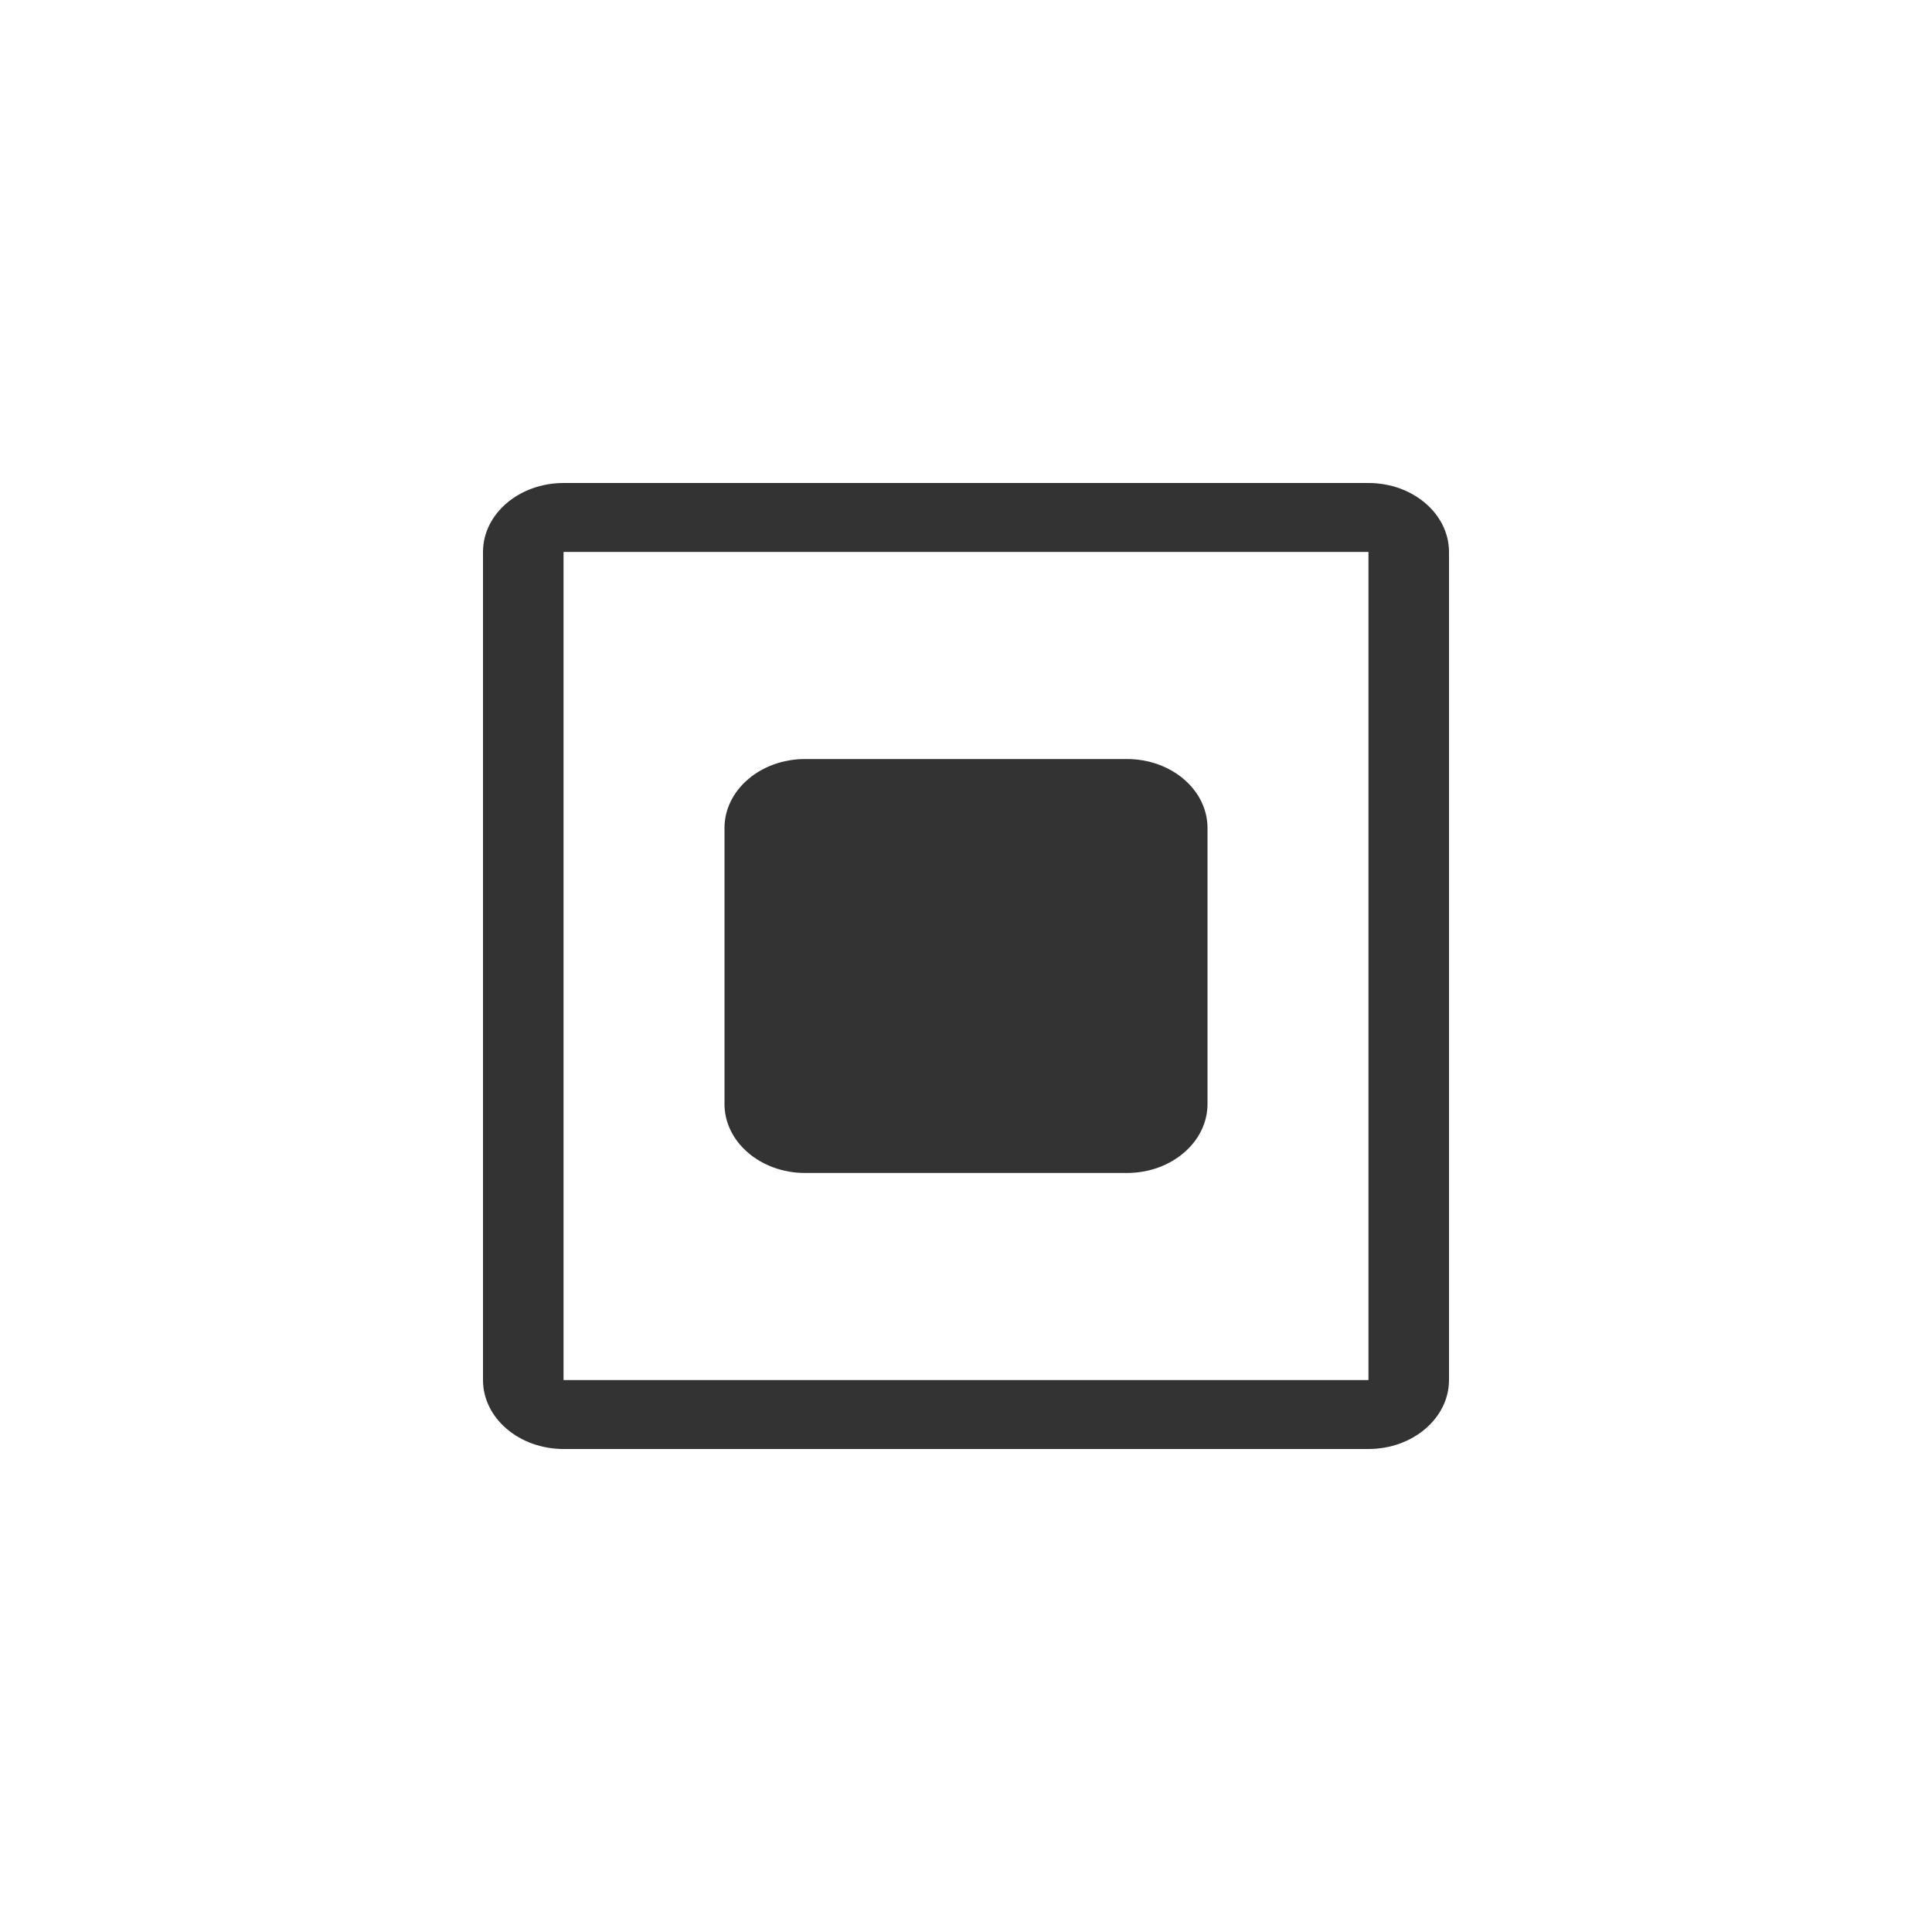
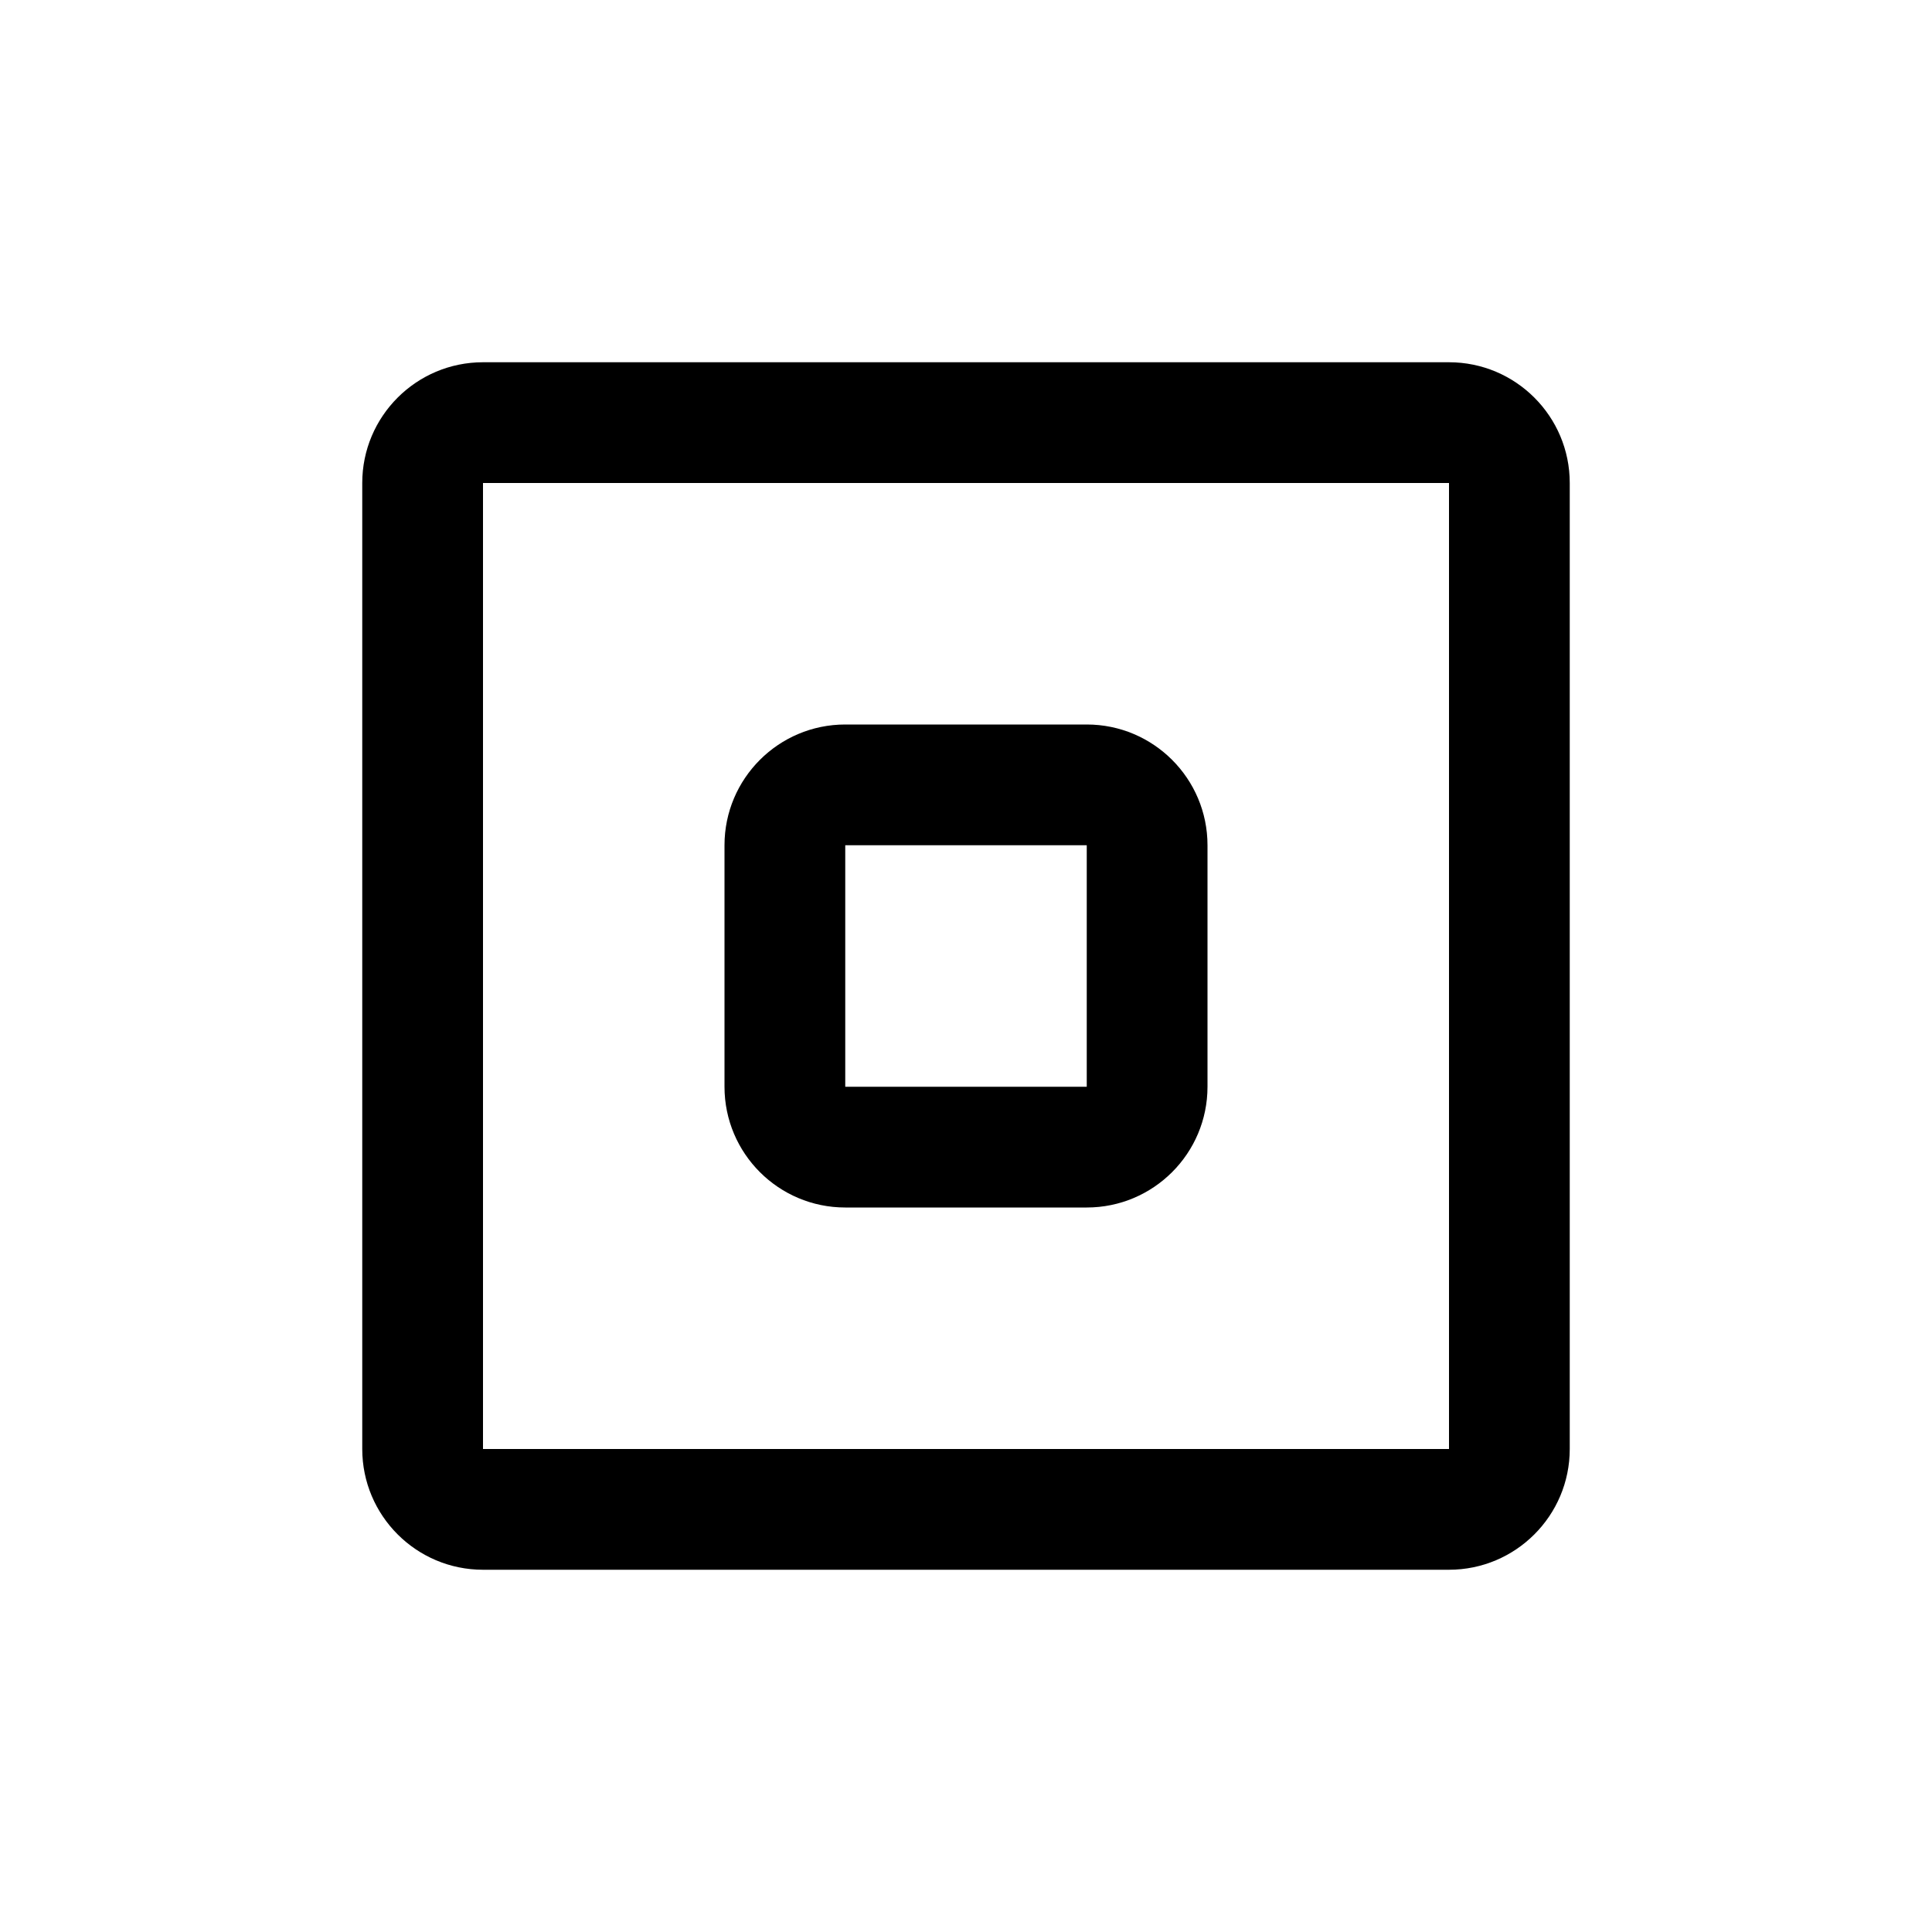
- <svg xmlns="http://www.w3.org/2000/svg" width="16" height="16" viewBox="0 0 16 16" fill="none">
-   <path fill-rule="evenodd" clip-rule="evenodd" d="M4.667 4.571H11.333V11.429H4.667V4.571ZM4 4.571C4 4.256 4.299 4 4.667 4H11.333C11.701 4 12 4.256 12 4.571V11.429C12 11.744 11.701 12 11.333 12H4.667C4.299 12 4 11.744 4 11.429V4.571ZM6.667 6.286C6.299 6.286 6 6.542 6 6.857V9.143C6 9.458 6.299 9.714 6.667 9.714H9.333C9.701 9.714 10 9.458 10 9.143V6.857C10 6.542 9.701 6.286 9.333 6.286H6.667Z" fill="black" fill-opacity="0.8" />
+ <svg xmlns="http://www.w3.org/2000/svg" viewBox="0 0 16 16">
+   <path fill-rule="evenodd" clip-rule="evenodd" d="M4 4H12V12H4V4ZM3 4C3 3.448 3.448 3 4 3H12C12.552 3 13 3.448 13 4V12C13 12.552 12.552 13 12 13H4C3.448 13 3 12.552 3 12V4ZM7 7H9V9H7V7ZM6 7C6 6.448 6.448 6 7 6H9C9.552 6 10 6.448 10 7V9C10 9.552 9.552 10 9 10H7C6.448 10 6 9.552 6 9V7Z" />
</svg>
